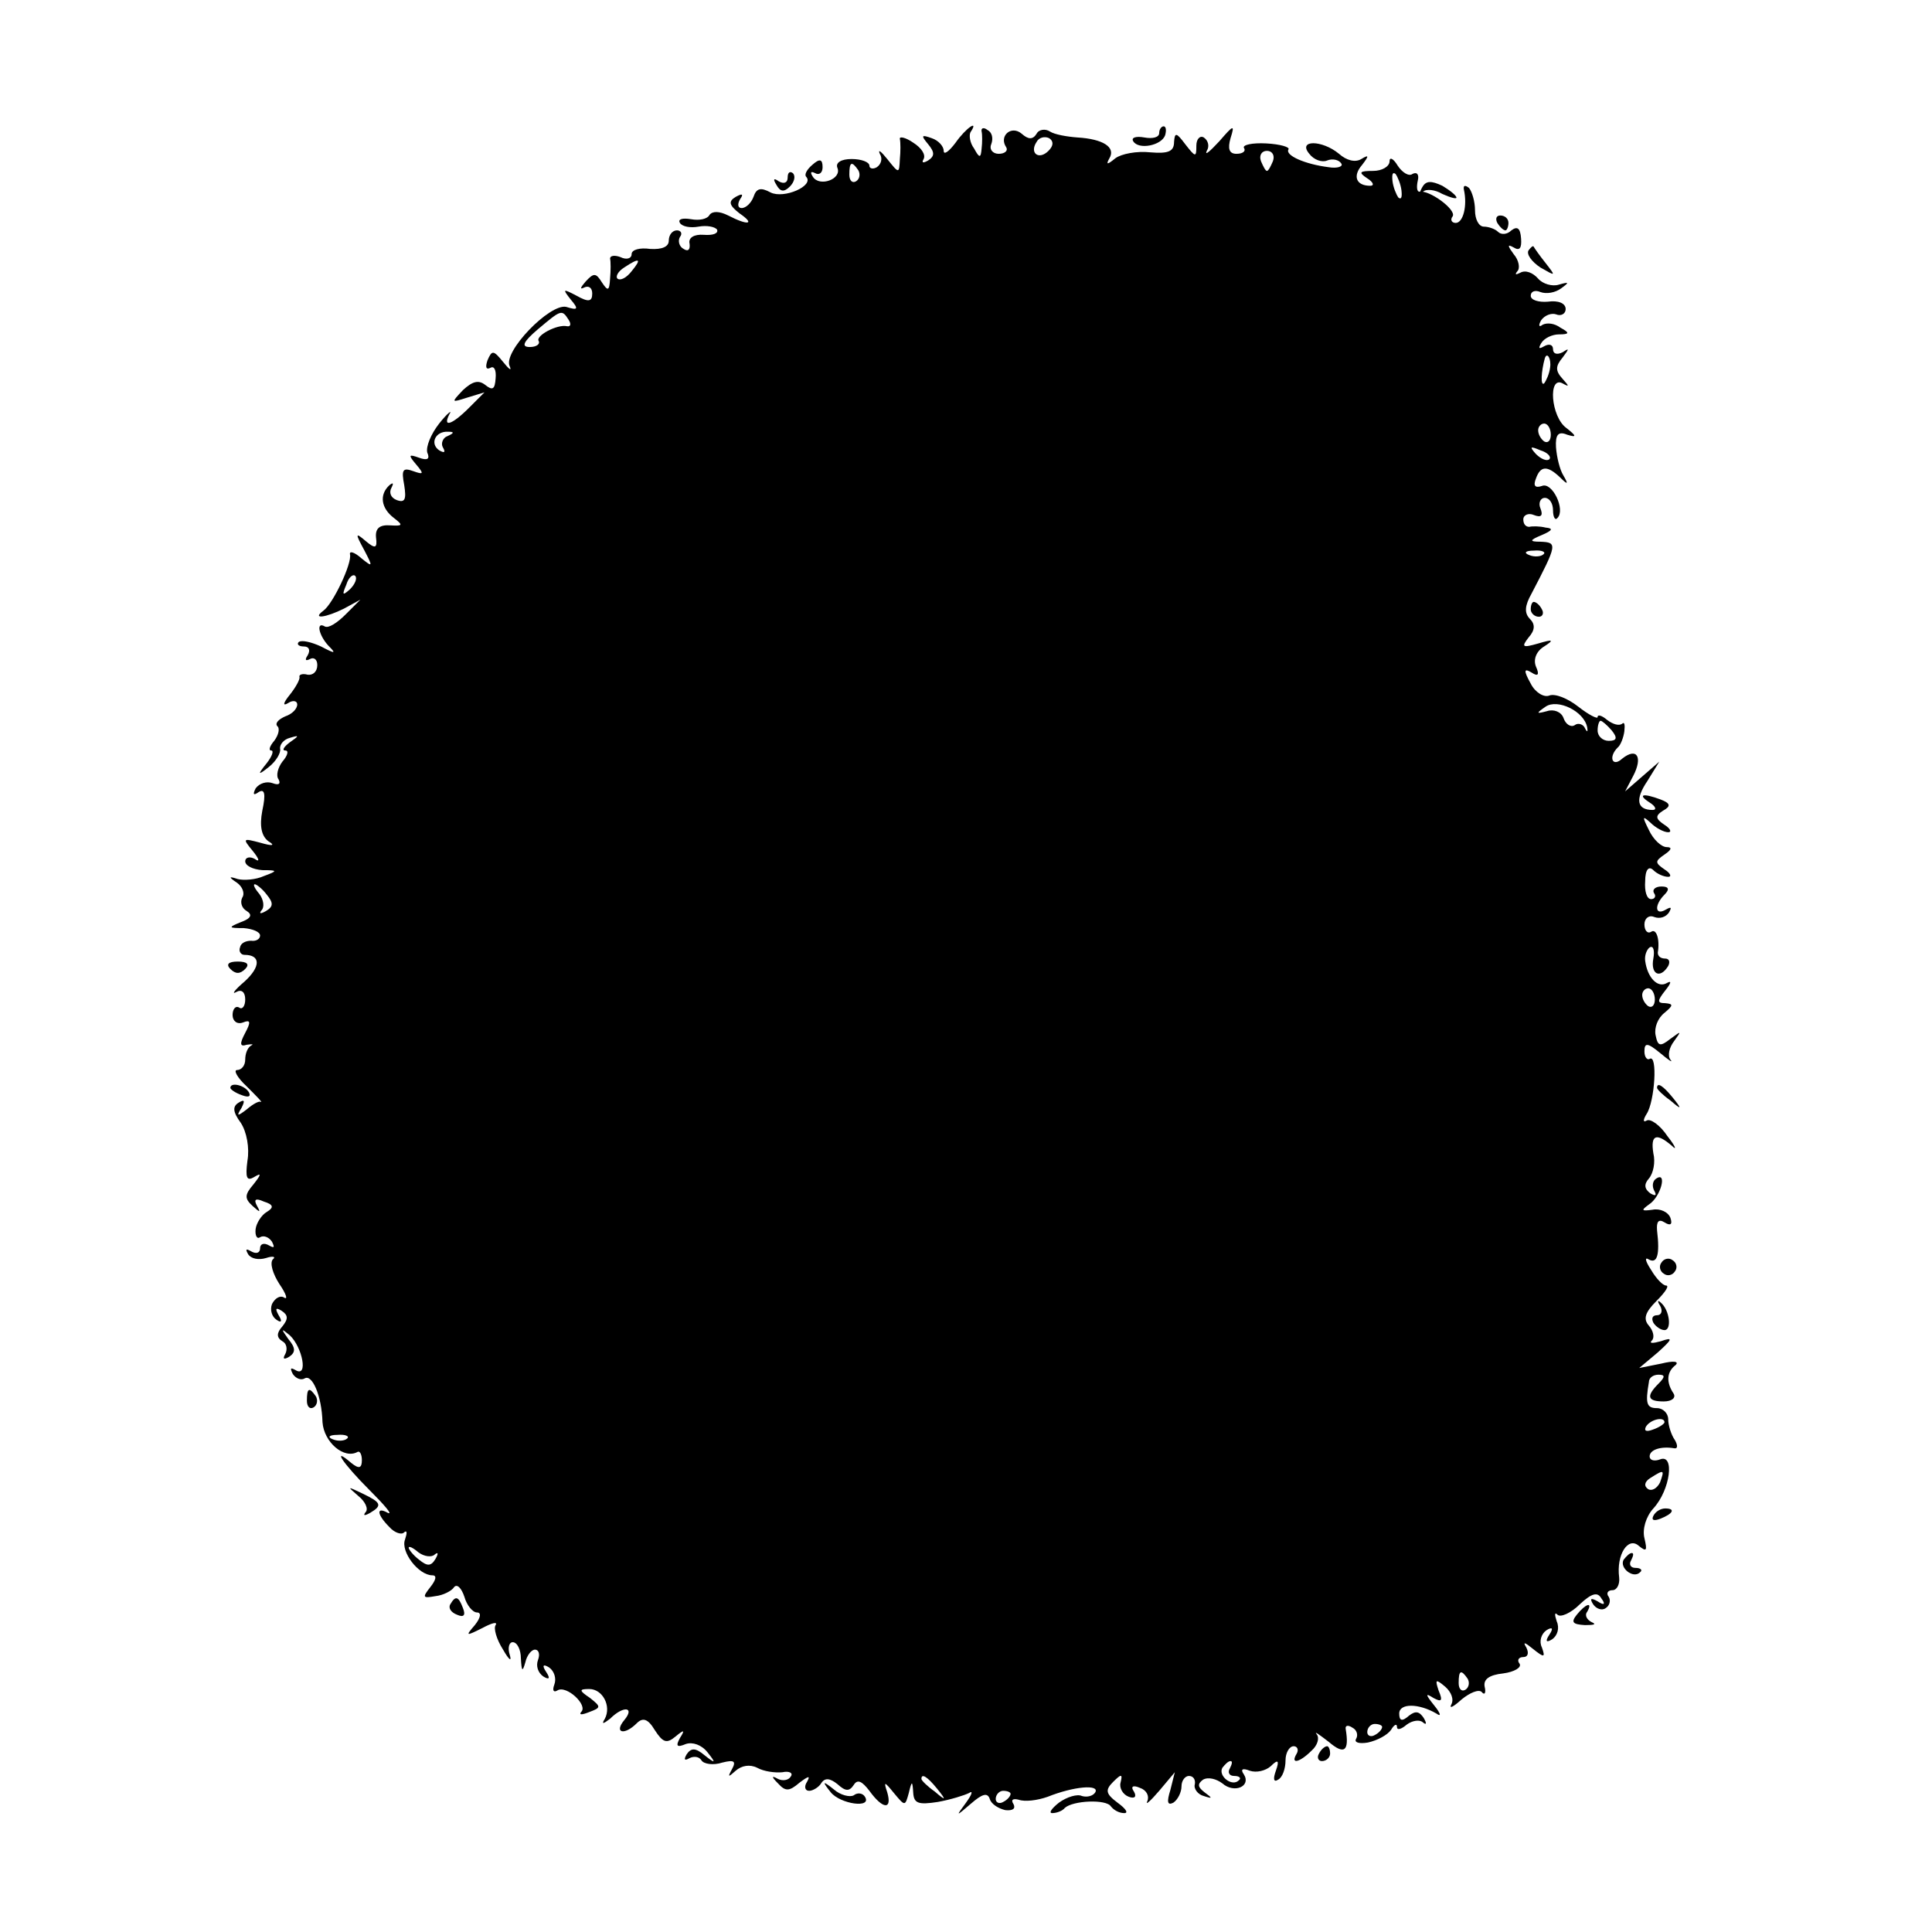
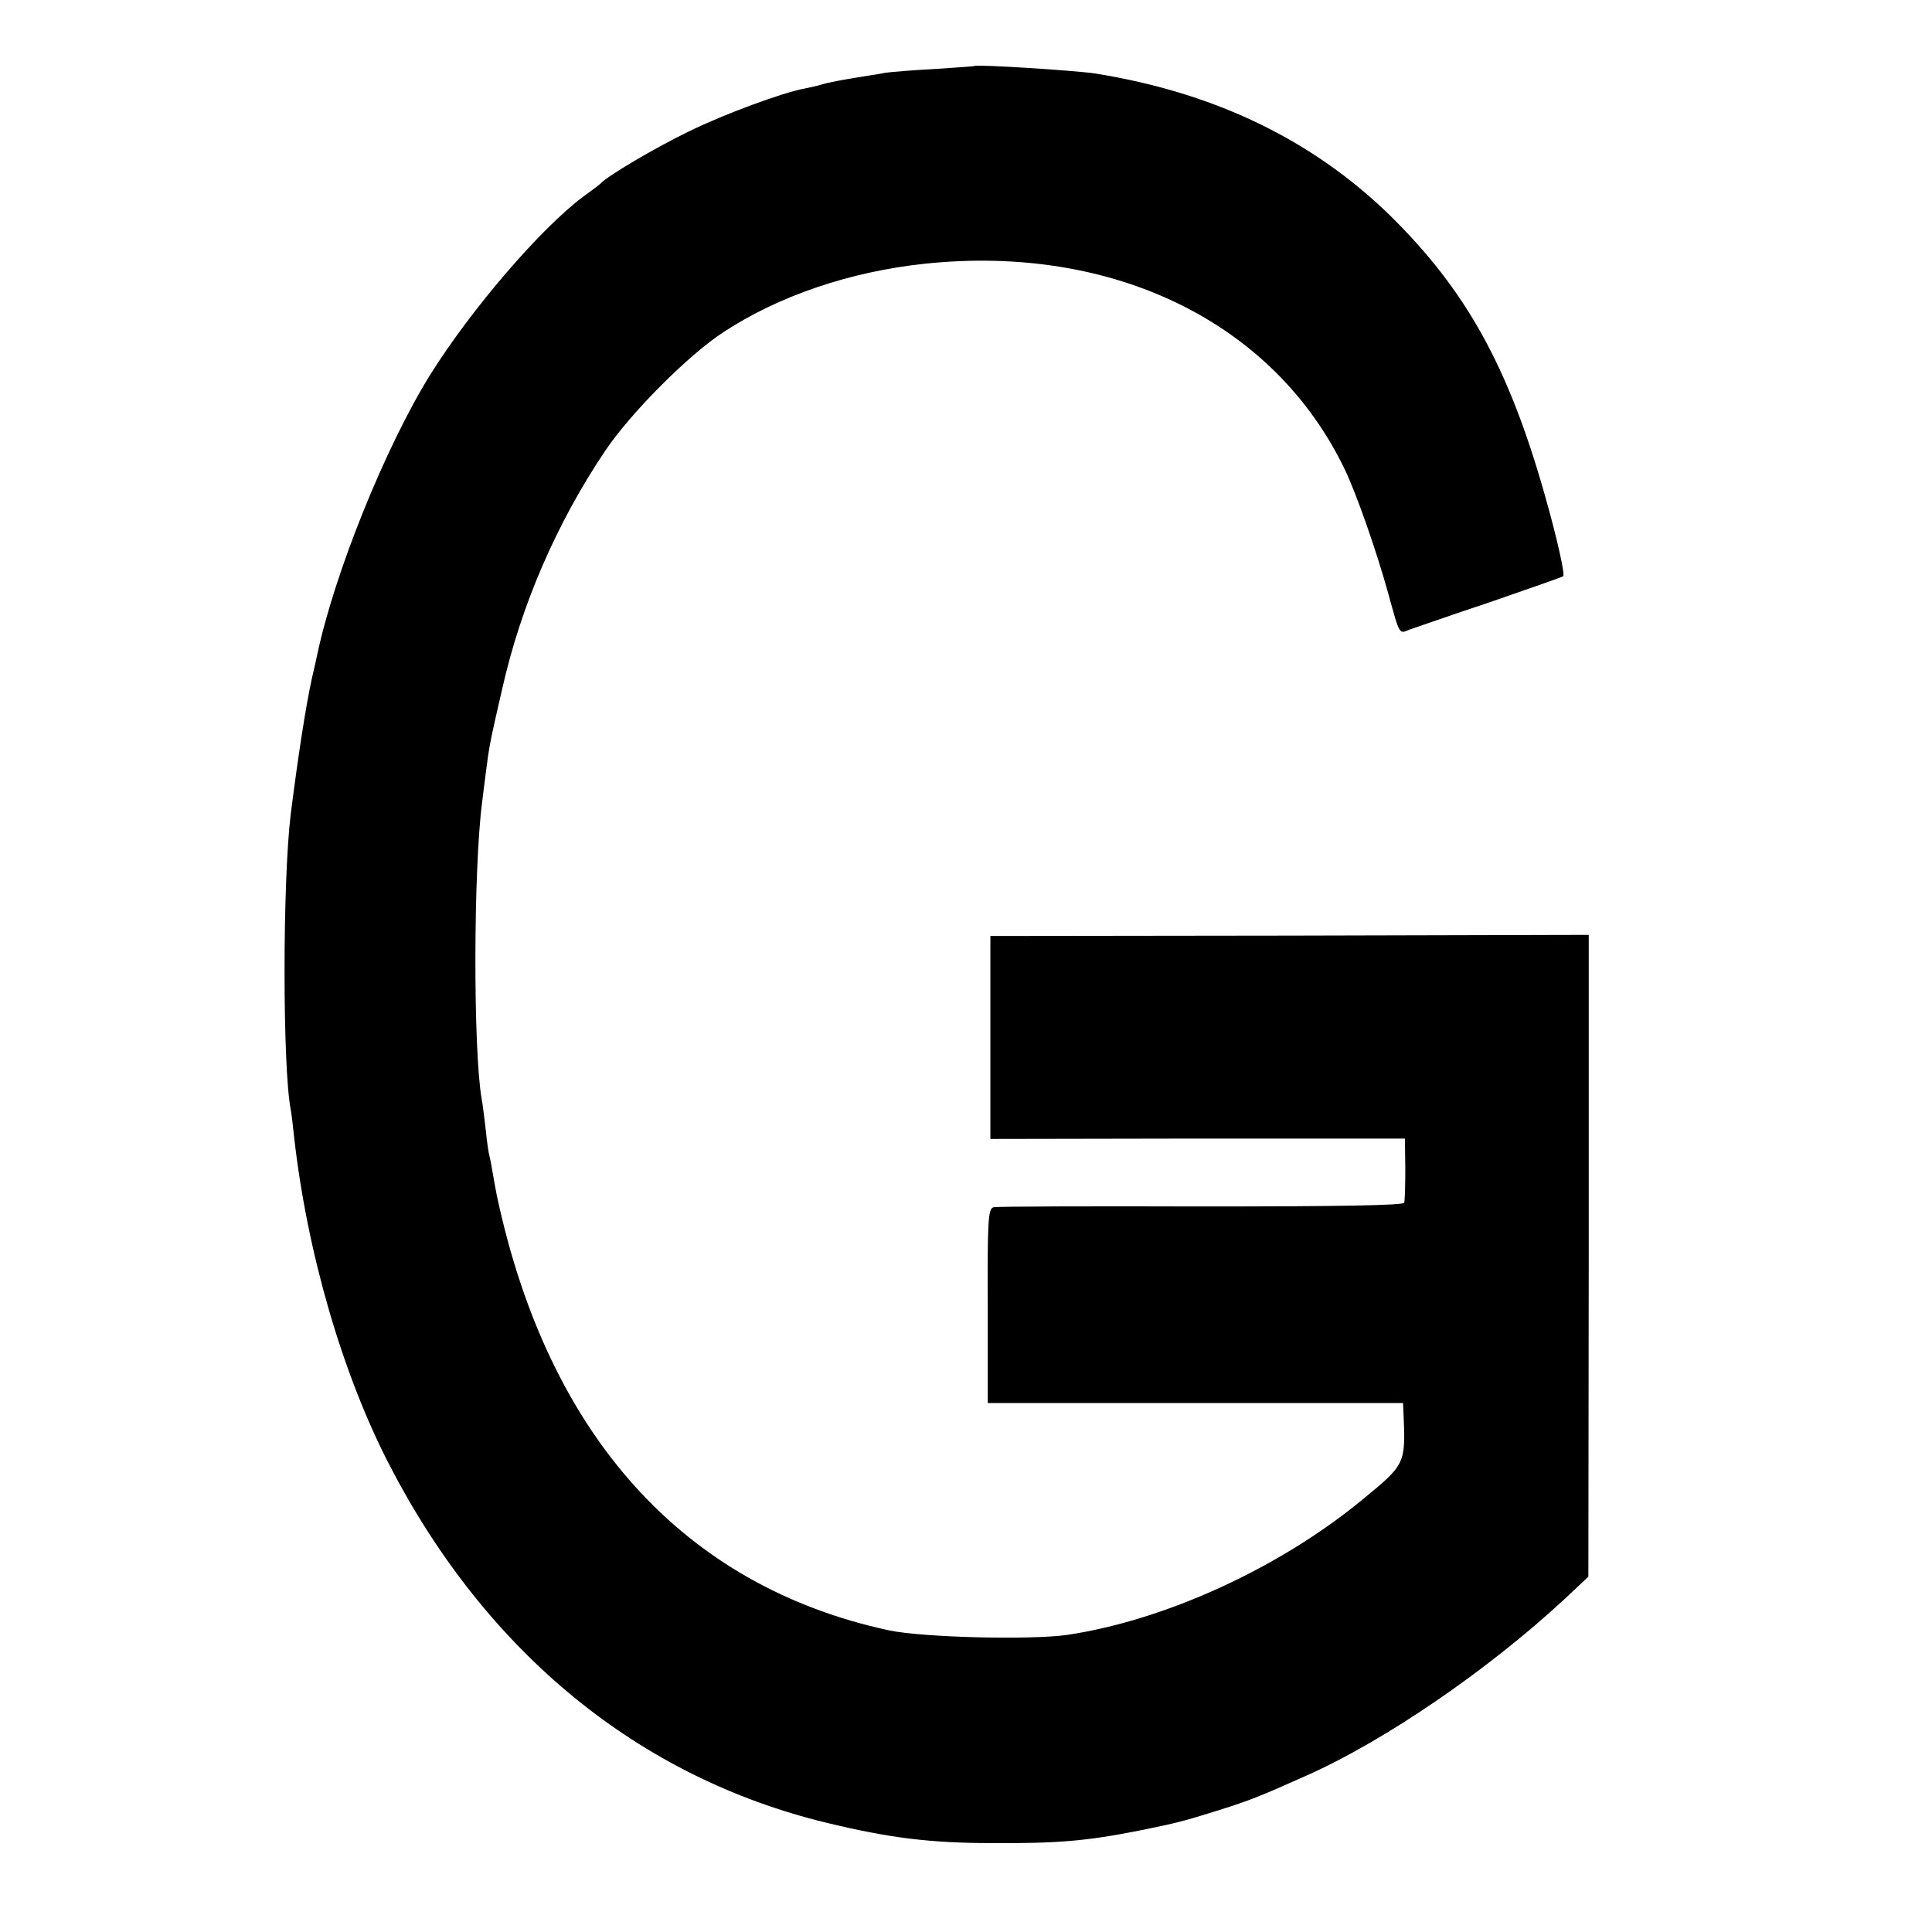
- <svg xmlns="http://www.w3.org/2000/svg" version="1.0" width="260pt" height="260pt" viewBox="0 0 260 260" preserveAspectRatio="xMidYMid meet">
-   <g transform="translate(0,260) scale(0.1,-0.1)" fill="#000000" stroke="none">
-     <path d="M1286 2408 c-9 -12 -16 -17 -16 -11 0 6 -7 14 -16 17 -14 5 -15 4 -5 -8 9 -11 9 -16 0 -22 -7 -4 -9 -3 -6 2 3 6 -3 15 -14 22 -10 7 -19 9 -18 5 1 -5 1 -17 0 -27 -1 -20 -1 -20 -17 0 -8 10 -13 14 -10 7 4 -6 2 -14 -4 -18 -5 -3 -10 -2 -10 2 0 5 -11 9 -24 9 -14 0 -22 -5 -19 -12 6 -15 -24 -26 -33 -12 -4 6 -3 8 3 5 5 -3 10 0 10 8 0 11 -4 12 -14 3 -7 -6 -11 -13 -8 -16 11 -12 -30 -30 -48 -21 -13 7 -19 6 -23 -6 -3 -8 -10 -15 -16 -15 -5 0 -6 5 -2 12 5 7 3 8 -6 3 -10 -6 -9 -11 5 -22 22 -15 12 -17 -15 -3 -12 6 -21 6 -25 1 -3 -6 -14 -8 -25 -6 -12 2 -18 0 -15 -5 3 -5 14 -7 25 -5 11 2 22 0 25 -4 2 -5 -5 -8 -18 -7 -13 1 -21 -4 -19 -12 1 -8 -2 -11 -8 -7 -6 3 -8 11 -5 16 4 5 1 9 -4 9 -6 0 -11 -6 -11 -14 0 -8 -9 -12 -25 -11 -14 2 -25 -1 -25 -7 0 -6 -7 -8 -15 -4 -8 3 -14 2 -14 -2 1 -4 1 -16 0 -27 -1 -17 -3 -17 -11 -5 -8 13 -11 13 -22 1 -7 -8 -8 -11 -2 -8 6 3 11 0 11 -8 0 -11 -5 -12 -21 -3 -19 10 -19 9 -8 -5 11 -13 10 -15 -6 -10 -22 5 -86 -61 -76 -80 3 -7 -1 -4 -9 6 -13 16 -15 16 -21 2 -3 -9 -2 -13 4 -10 5 3 8 -3 7 -14 -1 -15 -4 -17 -14 -9 -9 7 -17 5 -30 -7 -16 -17 -16 -17 6 -10 l23 7 -21 -21 c-23 -23 -36 -27 -26 -8 4 6 -3 1 -14 -13 -11 -14 -18 -31 -16 -39 4 -9 0 -11 -11 -7 -14 5 -15 4 -4 -9 11 -13 10 -14 -4 -9 -14 5 -16 2 -12 -19 3 -19 1 -24 -10 -20 -8 3 -11 10 -7 17 3 6 2 7 -3 3 -14 -13 -11 -31 6 -44 13 -10 12 -11 -5 -10 -14 1 -20 -4 -19 -16 2 -15 -1 -16 -14 -5 -14 12 -14 10 -2 -12 12 -23 12 -24 -4 -11 -9 8 -16 10 -15 5 3 -12 -23 -67 -36 -76 -16 -12 4 -9 28 3 l22 12 -20 -20 c-11 -11 -23 -19 -28 -16 -12 7 -8 -12 5 -26 11 -11 9 -11 -10 -1 -13 6 -26 9 -30 6 -3 -3 0 -6 7 -6 7 0 9 -5 5 -12 -4 -6 -3 -8 3 -5 5 3 10 0 10 -8 0 -9 -6 -14 -13 -13 -7 2 -12 0 -11 -3 1 -3 -5 -14 -13 -24 -9 -11 -10 -16 -2 -11 6 4 12 3 12 -2 0 -6 -7 -13 -16 -16 -9 -4 -14 -9 -11 -13 4 -3 2 -12 -4 -20 -6 -7 -8 -13 -4 -13 4 0 1 -8 -6 -17 -13 -16 -12 -17 3 -5 10 8 16 19 15 24 -1 6 5 13 13 15 13 4 13 3 0 -6 -8 -6 -11 -11 -6 -11 5 0 3 -7 -4 -15 -6 -8 -9 -19 -5 -24 3 -6 0 -8 -8 -5 -8 3 -18 0 -23 -7 -4 -8 -3 -10 4 -5 8 5 10 -2 5 -25 -4 -21 -1 -34 8 -41 10 -6 6 -7 -11 -2 -23 6 -24 6 -10 -11 9 -11 10 -16 3 -11 -7 4 -13 2 -13 -3 0 -6 10 -11 23 -12 21 0 21 -1 2 -8 -11 -5 -27 -6 -35 -4 -12 4 -13 3 -1 -5 7 -5 11 -14 7 -20 -3 -6 -1 -14 6 -18 8 -5 6 -10 -8 -15 -17 -7 -17 -8 4 -8 12 -1 22 -5 22 -10 0 -5 -6 -8 -12 -7 -7 0 -14 -3 -15 -9 -2 -5 1 -10 6 -10 22 0 22 -16 0 -36 -13 -11 -18 -18 -11 -14 7 4 12 0 12 -10 0 -9 -4 -14 -8 -11 -5 3 -9 -2 -9 -10 0 -8 6 -13 14 -10 10 4 11 1 3 -14 -8 -15 -7 -19 2 -16 7 1 10 1 6 -1 -5 -3 -8 -11 -8 -19 0 -8 -5 -14 -11 -14 -5 0 0 -10 13 -22 13 -13 22 -22 19 -21 -2 2 -11 -3 -19 -10 -13 -10 -14 -9 -7 2 5 10 4 12 -4 7 -8 -5 -8 -12 3 -27 8 -12 12 -34 9 -51 -3 -23 -1 -28 9 -22 10 6 10 4 -1 -10 -12 -14 -12 -19 -1 -29 10 -9 11 -9 6 0 -5 9 -2 11 9 6 13 -4 14 -8 4 -14 -7 -4 -14 -15 -15 -23 -1 -9 2 -14 6 -11 5 3 12 0 16 -6 4 -8 3 -9 -4 -5 -7 4 -12 2 -12 -4 0 -6 -5 -8 -12 -4 -7 4 -8 3 -4 -4 4 -6 14 -8 24 -5 9 3 14 2 9 -2 -4 -5 0 -19 9 -33 9 -13 12 -22 6 -18 -5 3 -12 -1 -16 -9 -3 -8 0 -17 6 -21 7 -5 8 -2 3 6 -5 9 -4 11 4 6 9 -6 9 -11 1 -21 -8 -9 -8 -15 0 -20 6 -3 7 -11 4 -17 -4 -7 -2 -8 5 -4 9 6 9 12 -1 24 -10 14 -10 15 2 5 17 -16 25 -57 8 -47 -7 4 -8 3 -4 -5 4 -6 11 -9 16 -6 10 6 23 -23 24 -59 2 -27 29 -50 47 -40 3 2 6 -3 6 -11 0 -11 -4 -12 -14 -4 -28 24 -11 -1 24 -36 21 -21 32 -34 25 -31 -16 9 -15 -2 2 -19 7 -8 17 -11 20 -7 4 3 4 -1 1 -10 -6 -16 18 -48 37 -48 6 0 5 -6 -3 -16 -11 -14 -10 -15 7 -12 10 1 22 7 25 12 4 5 10 -1 14 -13 3 -11 11 -21 17 -21 6 0 5 -7 -3 -17 -13 -15 -12 -15 10 -4 13 7 21 9 18 4 -3 -4 1 -19 10 -33 8 -14 12 -17 9 -7 -3 9 -1 17 4 17 6 0 11 -10 11 -22 1 -17 2 -19 6 -5 2 9 8 17 13 17 5 0 7 -6 4 -14 -3 -8 0 -17 7 -22 8 -5 10 -3 4 6 -6 9 -4 11 4 6 7 -5 10 -15 7 -23 -3 -8 -1 -11 4 -8 12 8 42 -20 32 -29 -3 -4 1 -4 11 0 16 6 16 7 1 19 -15 10 -15 12 -1 12 18 0 30 -23 21 -40 -5 -8 -2 -7 7 0 18 18 34 16 19 -2 -14 -17 0 -21 17 -4 8 8 15 6 24 -9 11 -17 16 -19 28 -9 12 10 13 9 6 -2 -6 -11 -4 -13 8 -8 9 3 21 -1 29 -11 12 -15 11 -16 -4 -4 -12 10 -18 10 -24 1 -4 -7 -3 -9 4 -5 6 3 13 2 16 -3 3 -5 16 -7 28 -3 16 4 19 2 13 -9 -6 -11 -5 -11 5 -2 8 7 19 9 29 4 9 -5 24 -7 34 -6 9 2 15 -1 11 -6 -3 -5 -11 -6 -17 -3 -9 5 -9 3 0 -6 10 -11 15 -11 29 1 12 9 15 10 10 1 -4 -6 -3 -12 3 -12 5 0 13 5 16 10 5 8 12 7 22 -1 11 -10 16 -10 22 -1 5 8 11 5 21 -8 18 -25 31 -26 24 -2 -5 15 -4 15 9 -1 15 -18 15 -18 20 0 4 17 5 17 6 0 1 -14 7 -16 33 -12 17 3 36 9 42 12 6 4 4 -2 -4 -13 -14 -19 -14 -19 7 -1 15 13 22 15 25 6 2 -7 12 -13 21 -15 10 -1 14 2 11 8 -4 6 -1 8 7 6 8 -3 25 -1 39 4 35 14 70 17 64 6 -3 -5 -11 -7 -18 -5 -6 3 -20 -1 -31 -9 -10 -8 -14 -14 -9 -14 6 0 14 3 17 7 11 10 56 12 62 2 4 -5 11 -9 18 -9 6 0 2 6 -9 14 -16 12 -17 17 -6 28 11 11 13 11 10 -1 -2 -7 3 -16 11 -19 8 -3 11 0 7 7 -5 7 -1 9 8 5 9 -3 13 -11 10 -18 -3 -6 4 0 16 14 l21 25 -6 -24 c-5 -16 -4 -21 4 -17 6 4 11 14 11 22 0 8 5 14 10 14 6 0 9 -5 8 -11 -2 -6 4 -14 12 -16 12 -4 12 -3 1 5 -9 7 -10 11 -2 17 7 4 18 1 26 -5 16 -14 39 -4 29 12 -5 7 -2 9 8 5 9 -3 21 0 28 6 10 10 12 8 7 -6 -4 -11 -3 -16 3 -12 6 3 10 15 10 26 0 10 5 19 11 19 5 0 7 -5 4 -10 -9 -15 4 -12 20 4 8 7 11 17 7 22 -4 5 3 0 16 -10 21 -18 28 -13 23 17 -1 5 3 6 9 2 6 -3 8 -10 5 -15 -3 -5 4 -7 16 -5 13 3 26 10 31 17 4 7 8 9 8 4 0 -5 6 -3 13 3 8 6 18 7 22 3 5 -4 5 -1 1 6 -6 9 -11 10 -20 3 -9 -8 -13 -7 -13 3 0 14 26 14 50 0 7 -5 6 0 -3 11 -12 15 -12 17 -1 10 11 -6 13 -4 7 10 -5 15 -4 16 9 5 8 -7 12 -17 8 -24 -3 -6 3 -3 14 7 11 9 23 14 27 10 4 -5 6 -1 4 7 -2 10 6 16 25 18 15 2 25 8 22 13 -4 5 -1 9 5 9 6 0 8 5 4 13 -5 8 -2 7 9 -2 15 -12 17 -12 12 2 -4 8 -1 18 6 23 8 5 10 3 4 -6 -6 -9 -4 -11 4 -6 7 5 10 15 6 24 -3 9 -3 13 1 9 4 -4 18 2 30 14 16 15 24 17 29 8 6 -8 4 -10 -5 -4 -9 5 -11 4 -6 -4 4 -6 12 -9 17 -5 5 3 7 10 4 15 -4 5 -1 9 5 9 6 0 10 8 9 17 -4 31 12 55 26 43 11 -9 12 -7 8 10 -3 12 2 29 12 40 23 25 29 74 9 66 -8 -3 -14 -1 -14 4 0 9 15 14 33 11 5 -1 5 4 1 11 -5 7 -9 20 -9 28 0 8 -7 15 -15 15 -14 0 -16 6 -11 35 0 6 6 10 13 10 9 0 9 -3 0 -12 -17 -17 -15 -24 7 -24 11 0 17 5 13 11 -10 15 -9 29 3 38 5 5 -3 6 -19 2 l-30 -6 25 21 c20 18 21 21 4 15 -11 -3 -16 -3 -12 1 4 4 2 13 -4 20 -8 9 -5 18 10 33 12 12 18 21 13 21 -4 0 -13 9 -20 21 -8 12 -9 18 -3 14 11 -6 15 6 11 39 -1 12 2 16 10 11 8 -5 11 -3 8 6 -3 8 -14 13 -24 11 -15 -2 -16 -1 -5 7 16 10 25 45 10 35 -5 -3 -6 -10 -3 -16 4 -7 2 -8 -5 -4 -8 6 -9 12 -2 20 6 7 9 22 6 34 -4 25 4 28 25 10 7 -7 5 -1 -6 13 -10 15 -23 24 -28 21 -5 -3 -5 1 0 9 11 17 15 81 4 74 -3 -2 -7 2 -7 10 0 12 4 12 21 -2 12 -10 18 -14 14 -9 -4 5 -2 16 5 25 10 14 10 14 -5 3 -14 -11 -17 -10 -20 5 -2 10 3 23 12 30 12 10 12 12 1 13 -11 0 -11 3 0 17 8 10 9 14 2 10 -12 -7 -26 7 -29 30 -1 7 2 15 6 18 5 3 7 -4 5 -15 -4 -21 9 -28 20 -10 3 6 1 10 -4 10 -6 0 -10 3 -10 8 3 18 -2 33 -9 28 -5 -3 -9 2 -9 10 0 8 6 13 13 10 8 -3 16 0 20 6 4 7 3 8 -4 4 -15 -9 -16 6 -2 20 7 7 6 11 -4 11 -8 0 -13 -4 -10 -9 3 -4 1 -8 -4 -8 -6 0 -9 11 -8 24 0 16 5 21 11 15 5 -5 14 -9 20 -9 5 0 3 5 -5 10 -13 9 -13 11 0 20 9 6 11 10 3 10 -7 0 -18 10 -24 23 -9 18 -9 20 2 10 7 -7 18 -13 24 -13 5 0 3 5 -5 10 -12 8 -13 12 -2 19 11 6 10 10 -3 15 -24 9 -32 7 -15 -4 8 -5 10 -10 4 -10 -21 0 -24 14 -7 39 l16 26 -23 -20 -23 -20 11 21 c13 25 5 39 -15 23 -13 -12 -19 2 -6 15 4 3 8 14 9 22 1 9 0 13 -3 10 -4 -3 -12 -1 -20 5 -7 6 -13 8 -13 4 0 -3 -12 3 -26 14 -14 11 -31 18 -39 15 -7 -3 -19 4 -25 16 -10 18 -9 21 1 15 9 -6 11 -3 6 8 -4 10 1 21 11 27 14 9 12 10 -8 4 -21 -6 -23 -5 -13 8 9 10 9 18 2 25 -8 8 -7 18 2 34 35 67 35 69 12 70 -15 0 -15 2 2 9 14 6 16 9 5 10 -8 2 -18 2 -22 1 -5 0 -8 4 -8 10 0 6 7 9 14 6 10 -4 13 -1 9 9 -3 7 0 14 6 14 6 0 11 -7 11 -17 0 -9 3 -14 6 -10 11 11 -7 49 -21 43 -9 -3 -12 0 -8 10 6 17 15 18 32 2 11 -11 12 -10 5 2 -5 8 -9 25 -10 38 -1 17 3 22 15 17 13 -4 13 -2 -1 9 -21 15 -25 71 -5 60 9 -5 9 -4 0 6 -10 11 -10 17 0 29 9 12 9 13 0 7 -8 -4 -13 -2 -13 4 0 6 -5 8 -12 4 -7 -4 -8 -3 -4 4 4 7 15 12 24 12 14 0 15 2 2 9 -8 6 -18 7 -24 4 -5 -4 -6 -1 -2 6 5 7 14 10 20 8 7 -3 13 1 13 7 0 8 -10 12 -24 10 -12 -1 -23 2 -23 8 0 6 6 8 13 5 8 -3 20 -1 28 5 11 8 11 9 -3 5 -9 -3 -22 1 -28 8 -7 8 -17 12 -24 8 -6 -3 -8 -3 -4 2 4 4 2 15 -5 23 -8 11 -9 14 0 9 8 -5 11 -1 10 12 -1 14 -5 17 -13 11 -6 -6 -14 -6 -18 -2 -4 4 -13 7 -19 7 -7 0 -12 10 -12 22 0 12 -4 25 -8 30 -5 4 -8 4 -7 -2 5 -22 -1 -45 -11 -45 -5 0 -8 4 -4 9 5 9 -32 36 -45 33 -3 0 -4 6 -2 15 2 8 -1 12 -7 9 -5 -4 -14 2 -20 11 -6 10 -11 12 -11 6 0 -7 -10 -13 -22 -13 -19 0 -20 -2 -8 -10 8 -5 10 -10 4 -10 -19 0 -24 13 -11 28 10 13 9 14 -1 8 -8 -5 -20 -2 -30 7 -23 19 -56 19 -40 0 6 -8 17 -12 24 -9 7 3 16 1 19 -4 3 -4 -5 -7 -17 -5 -32 4 -59 16 -54 24 2 3 -11 7 -30 8 -19 1 -32 -2 -30 -6 3 -4 -1 -8 -10 -8 -10 0 -12 7 -8 21 6 19 4 18 -15 -4 -13 -14 -20 -20 -17 -13 4 6 2 14 -4 18 -5 3 -10 -2 -10 -11 0 -16 -1 -16 -15 2 -12 16 -14 16 -15 3 0 -13 -8 -16 -32 -14 -18 2 -39 -2 -47 -8 -11 -9 -13 -9 -8 0 9 15 -9 26 -43 28 -14 1 -31 4 -37 8 -6 4 -15 3 -18 -3 -5 -8 -11 -8 -20 0 -14 12 -31 -3 -21 -18 3 -5 -2 -9 -10 -9 -8 0 -13 6 -10 13 3 8 1 16 -5 19 -5 4 -9 3 -8 -2 1 -4 1 -15 0 -23 -1 -13 -3 -13 -10 0 -6 8 -7 18 -5 22 12 18 -6 6 -20 -14z m125 -11 c-13 -13 -26 -3 -16 12 3 6 11 8 17 5 6 -4 6 -10 -1 -17z m302 -14 c-3 -7 -6 -13 -8 -13 -2 0 -5 6 -8 13 -3 8 1 14 8 14 7 0 11 -6 8 -14z m-558 -12 c3 -5 2 -12 -3 -15 -5 -3 -9 1 -9 9 0 17 3 19 12 6z m731 -27 c1 -9 0 -13 -4 -10 -3 4 -7 14 -8 22 -1 9 0 13 4 10 3 -4 7 -14 8 -22z m-1036 -109 c-7 -9 -15 -13 -19 -10 -3 3 1 10 9 15 21 14 24 12 10 -5z m-85 -65 c4 -6 3 -10 -2 -9 -13 3 -43 -13 -38 -20 2 -4 -3 -8 -12 -8 -12 0 -9 7 11 24 31 26 32 27 41 13z m1321 -65 c-1 -8 -5 -17 -8 -21 -5 -4 -4 16 1 34 3 9 9 -1 7 -13z m1 -90 c0 -8 -4 -12 -9 -9 -4 3 -8 9 -8 15 0 5 4 9 8 9 5 0 9 -7 9 -15z m-1485 -2 c-6 -2 -9 -10 -6 -15 4 -7 2 -8 -5 -4 -13 9 -5 26 12 25 9 0 8 -2 -1 -6z m1483 -31 c-3 -3 -11 0 -18 7 -9 10 -8 11 6 5 10 -3 15 -9 12 -12z m-8 -128 c-3 -3 -12 -4 -19 -1 -8 3 -5 6 6 6 11 1 17 -2 13 -5z m-1606 -47 c-10 -9 -11 -8 -5 6 3 10 9 15 12 12 3 -3 0 -11 -7 -18z m1665 -186 c1 -6 0 -7 -3 -1 -2 5 -9 8 -14 4 -5 -3 -12 1 -15 10 -3 8 -13 12 -22 9 -15 -4 -15 -3 -2 6 16 11 52 -6 56 -28z m33 -4 c8 -10 7 -14 -4 -14 -8 0 -15 6 -15 14 0 7 2 13 4 13 2 0 9 -6 15 -13z m-1810 -221 c9 -11 9 -16 -1 -22 -7 -4 -10 -4 -6 1 4 4 3 14 -3 22 -6 7 -9 13 -6 13 2 0 10 -6 16 -14z m1868 -141 c0 -8 -4 -12 -9 -9 -4 3 -8 9 -8 15 0 5 4 9 8 9 5 0 9 -7 9 -15z m13 -569 c0 -2 -7 -7 -16 -10 -8 -3 -12 -2 -9 4 6 10 25 14 25 6z m-1773 -22 c-3 -3 -12 -4 -19 -1 -8 3 -5 6 6 6 11 1 17 -2 13 -5z m1767 -59 c-4 -8 -11 -12 -16 -9 -6 4 -5 10 3 15 19 12 19 11 13 -6z m-1649 -97 c5 4 5 1 1 -6 -6 -10 -11 -10 -22 -1 -8 6 -14 14 -14 16 0 3 6 0 13 -6 8 -6 18 -7 22 -3z m1390 -167 c3 -5 2 -12 -3 -15 -5 -3 -9 1 -9 9 0 17 3 19 12 6z m-115 -65 c0 -3 -4 -8 -10 -11 -5 -3 -10 -1 -10 4 0 6 5 11 10 11 6 0 10 -2 10 -4z m-205 -56 c-3 -5 -1 -10 6 -10 7 0 10 -3 6 -6 -9 -9 -28 6 -22 17 4 5 8 9 11 9 3 0 2 -4 -1 -10z m-394 -27 c13 -16 12 -17 -3 -4 -10 7 -18 15 -18 17 0 8 8 3 21 -13z m99 -7 c0 -3 -4 -8 -10 -11 -5 -3 -10 -1 -10 4 0 6 5 11 10 11 6 0 10 -2 10 -4z" />
-     <path d="M1560 2421 c0 -6 -9 -8 -20 -6 -11 2 -18 0 -15 -5 7 -12 38 -6 43 8 2 7 1 12 -2 12 -3 0 -6 -4 -6 -9z" />
-     <path d="M1060 2361 c0 -7 -5 -9 -12 -5 -7 5 -8 3 -3 -5 5 -9 10 -10 18 -2 6 6 8 14 4 18 -4 3 -7 1 -7 -6z" />
-     <path d="M1914 2348 c-4 -7 -4 -10 1 -6 4 4 16 3 26 -3 11 -5 19 -7 19 -5 0 3 -9 10 -19 16 -15 7 -22 7 -27 -2z" />
-     <path d="M2015 2300 c3 -5 8 -10 11 -10 2 0 4 5 4 10 0 6 -5 10 -11 10 -5 0 -7 -4 -4 -10z" />
-     <path d="M2057 2263 c-3 -5 4 -15 16 -23 21 -12 21 -12 7 6 -8 10 -15 20 -16 22 -1 2 -4 -1 -7 -5z" />
-     <path d="M2060 1780 c0 -5 5 -10 11 -10 5 0 7 5 4 10 -3 6 -8 10 -11 10 -2 0 -4 -4 -4 -10z" />
-     <path d="M310 1296 c7 -7 13 -7 20 0 6 6 3 10 -10 10 -13 0 -16 -4 -10 -10z" />
-     <path d="M310 1136 c0 -2 7 -7 16 -10 8 -3 12 -2 9 4 -6 10 -25 14 -25 6z" />
-     <path d="M2230 1136 c0 -2 8 -10 18 -17 15 -13 16 -12 3 4 -13 16 -21 21 -21 13z" />
-     <path d="M2236 901 c-4 -5 -2 -12 3 -15 5 -4 12 -2 15 3 4 5 2 12 -3 15 -5 4 -12 2 -15 -3z" />
-     <path d="M2234 843 c4 -7 2 -13 -4 -13 -6 0 -8 -4 -5 -10 3 -5 10 -10 15 -10 10 0 7 27 -5 37 -4 4 -5 2 -1 -4z" />
-     <path d="M413 715 c0 -8 4 -12 9 -9 5 3 6 10 3 15 -9 13 -12 11 -12 -6z" />
-     <path d="M482 587 c10 -8 14 -18 10 -22 -4 -5 -1 -5 6 -1 17 10 15 14 -10 26 -21 10 -21 10 -6 -3z" />
-     <path d="M2225 560 c-3 -6 1 -7 9 -4 18 7 21 14 7 14 -6 0 -13 -4 -16 -10z" />
-     <path d="M2185 501 c-6 -11 13 -26 22 -17 4 3 1 6 -6 6 -7 0 -9 5 -6 10 3 6 4 10 1 10 -3 0 -7 -4 -11 -9z" />
-     <path d="M606 441 c-3 -5 1 -11 9 -14 9 -4 12 -1 8 9 -6 16 -10 17 -17 5z" />
-     <path d="M2122 427 c-8 -10 -6 -13 11 -14 12 0 16 1 9 4 -6 3 -10 9 -6 14 8 14 -2 11 -14 -4z" />
-     <path d="M1775 240 c-3 -5 -1 -10 4 -10 6 0 11 5 11 10 0 6 -2 10 -4 10 -3 0 -8 -4 -11 -10z" />
-     <path d="M1118 188 c13 -16 56 -22 46 -6 -3 5 -10 6 -15 2 -5 -3 -18 0 -27 8 -15 12 -16 11 -4 -4z" />
+ <svg xmlns="http://www.w3.org/2000/svg" version="1.0" width="515pt" height="515pt" viewBox="0 0 515 515" preserveAspectRatio="xMidYMid meet">
+   <g transform="translate(0,515) scale(0.1,-0.1)" fill="#000000" stroke="none">
+     <path d="M2597 4974 c-1 -1 -49 -4 -107 -8 -58 -3 -116 -8 -130 -10 -14 -3 -41 -7 -60 -10 -56 -9 -94 -16 -112 -22 -10 -3 -29 -7 -43 -10 -57 -10 -217 -69 -310 -115 -85 -41 -218 -119 -235 -139 -3 -3 -23 -18 -45 -34 -112 -83 -298 -299 -407 -473 -121 -194 -258 -535 -303 -751 -2 -9 -8 -37 -14 -62 -16 -74 -36 -202 -56 -360 -22 -180 -22 -675 0 -788 2 -10 6 -43 9 -73 35 -310 129 -632 254 -874 259 -501 665 -833 1166 -954 165 -40 275 -54 441 -54 171 -1 248 5 390 33 108 22 115 24 215 55 82 26 105 35 235 93 206 92 480 279 685 469 l64 60 1 856 0 855 -797 -2 -798 -1 0 -270 0 -271 553 1 552 0 1 -80 c0 -44 -1 -85 -3 -91 -3 -7 -166 -10 -541 -10 -295 1 -544 0 -553 -2 -15 -3 -17 -31 -16 -263 l0 -259 554 0 553 0 1 -22 c6 -141 7 -140 -110 -236 -221 -182 -525 -321 -786 -360 -99 -14 -384 -7 -475 12 -548 118 -910 519 -1046 1161 -2 11 -7 36 -10 55 -3 19 -7 40 -9 47 -2 6 -7 38 -10 70 -4 32 -8 69 -11 83 -23 133 -22 613 1 790 2 19 7 55 10 80 9 71 11 82 44 225 50 222 145 441 274 633 67 100 222 256 316 317 148 97 338 161 536 182 504 53 932 -157 1120 -549 31 -65 83 -213 115 -328 32 -116 29 -110 58 -98 15 5 112 39 217 74 104 36 190 66 192 68 5 5 -17 104 -49 216 -97 343 -210 546 -412 745 -207 202 -468 328 -786 379 -52 8 -317 25 -323 20z" />
  </g>
</svg>
